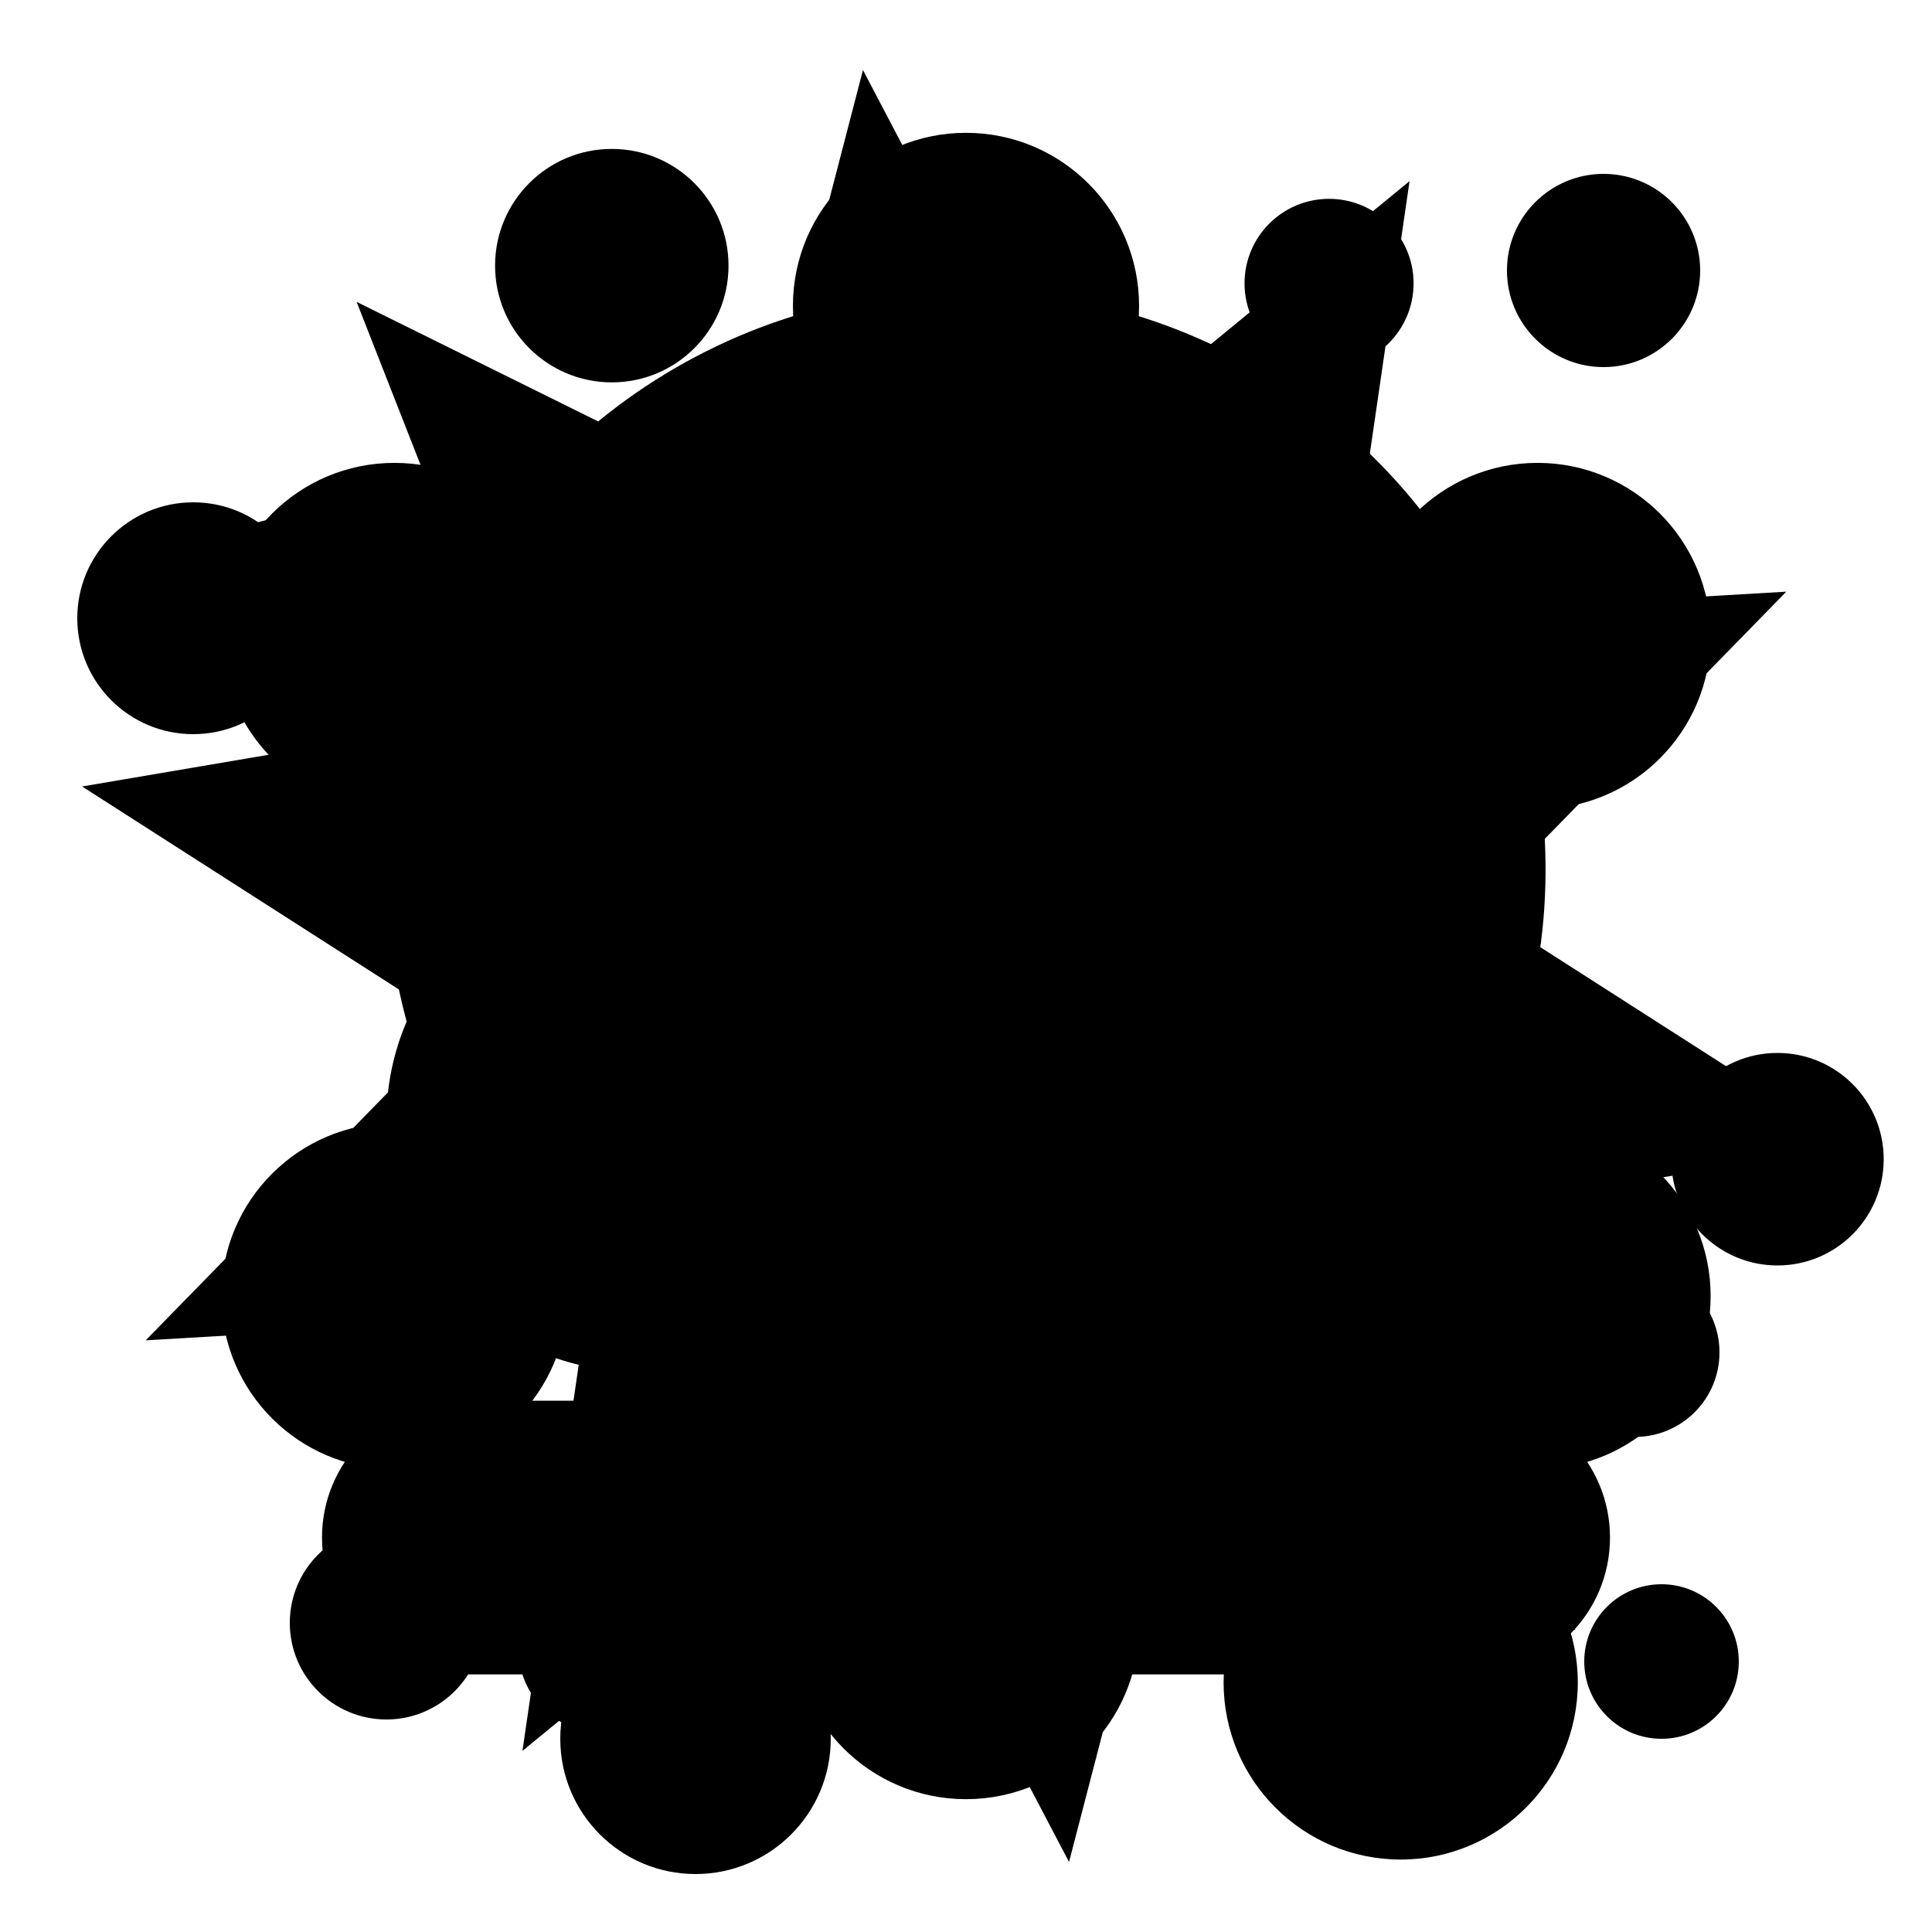
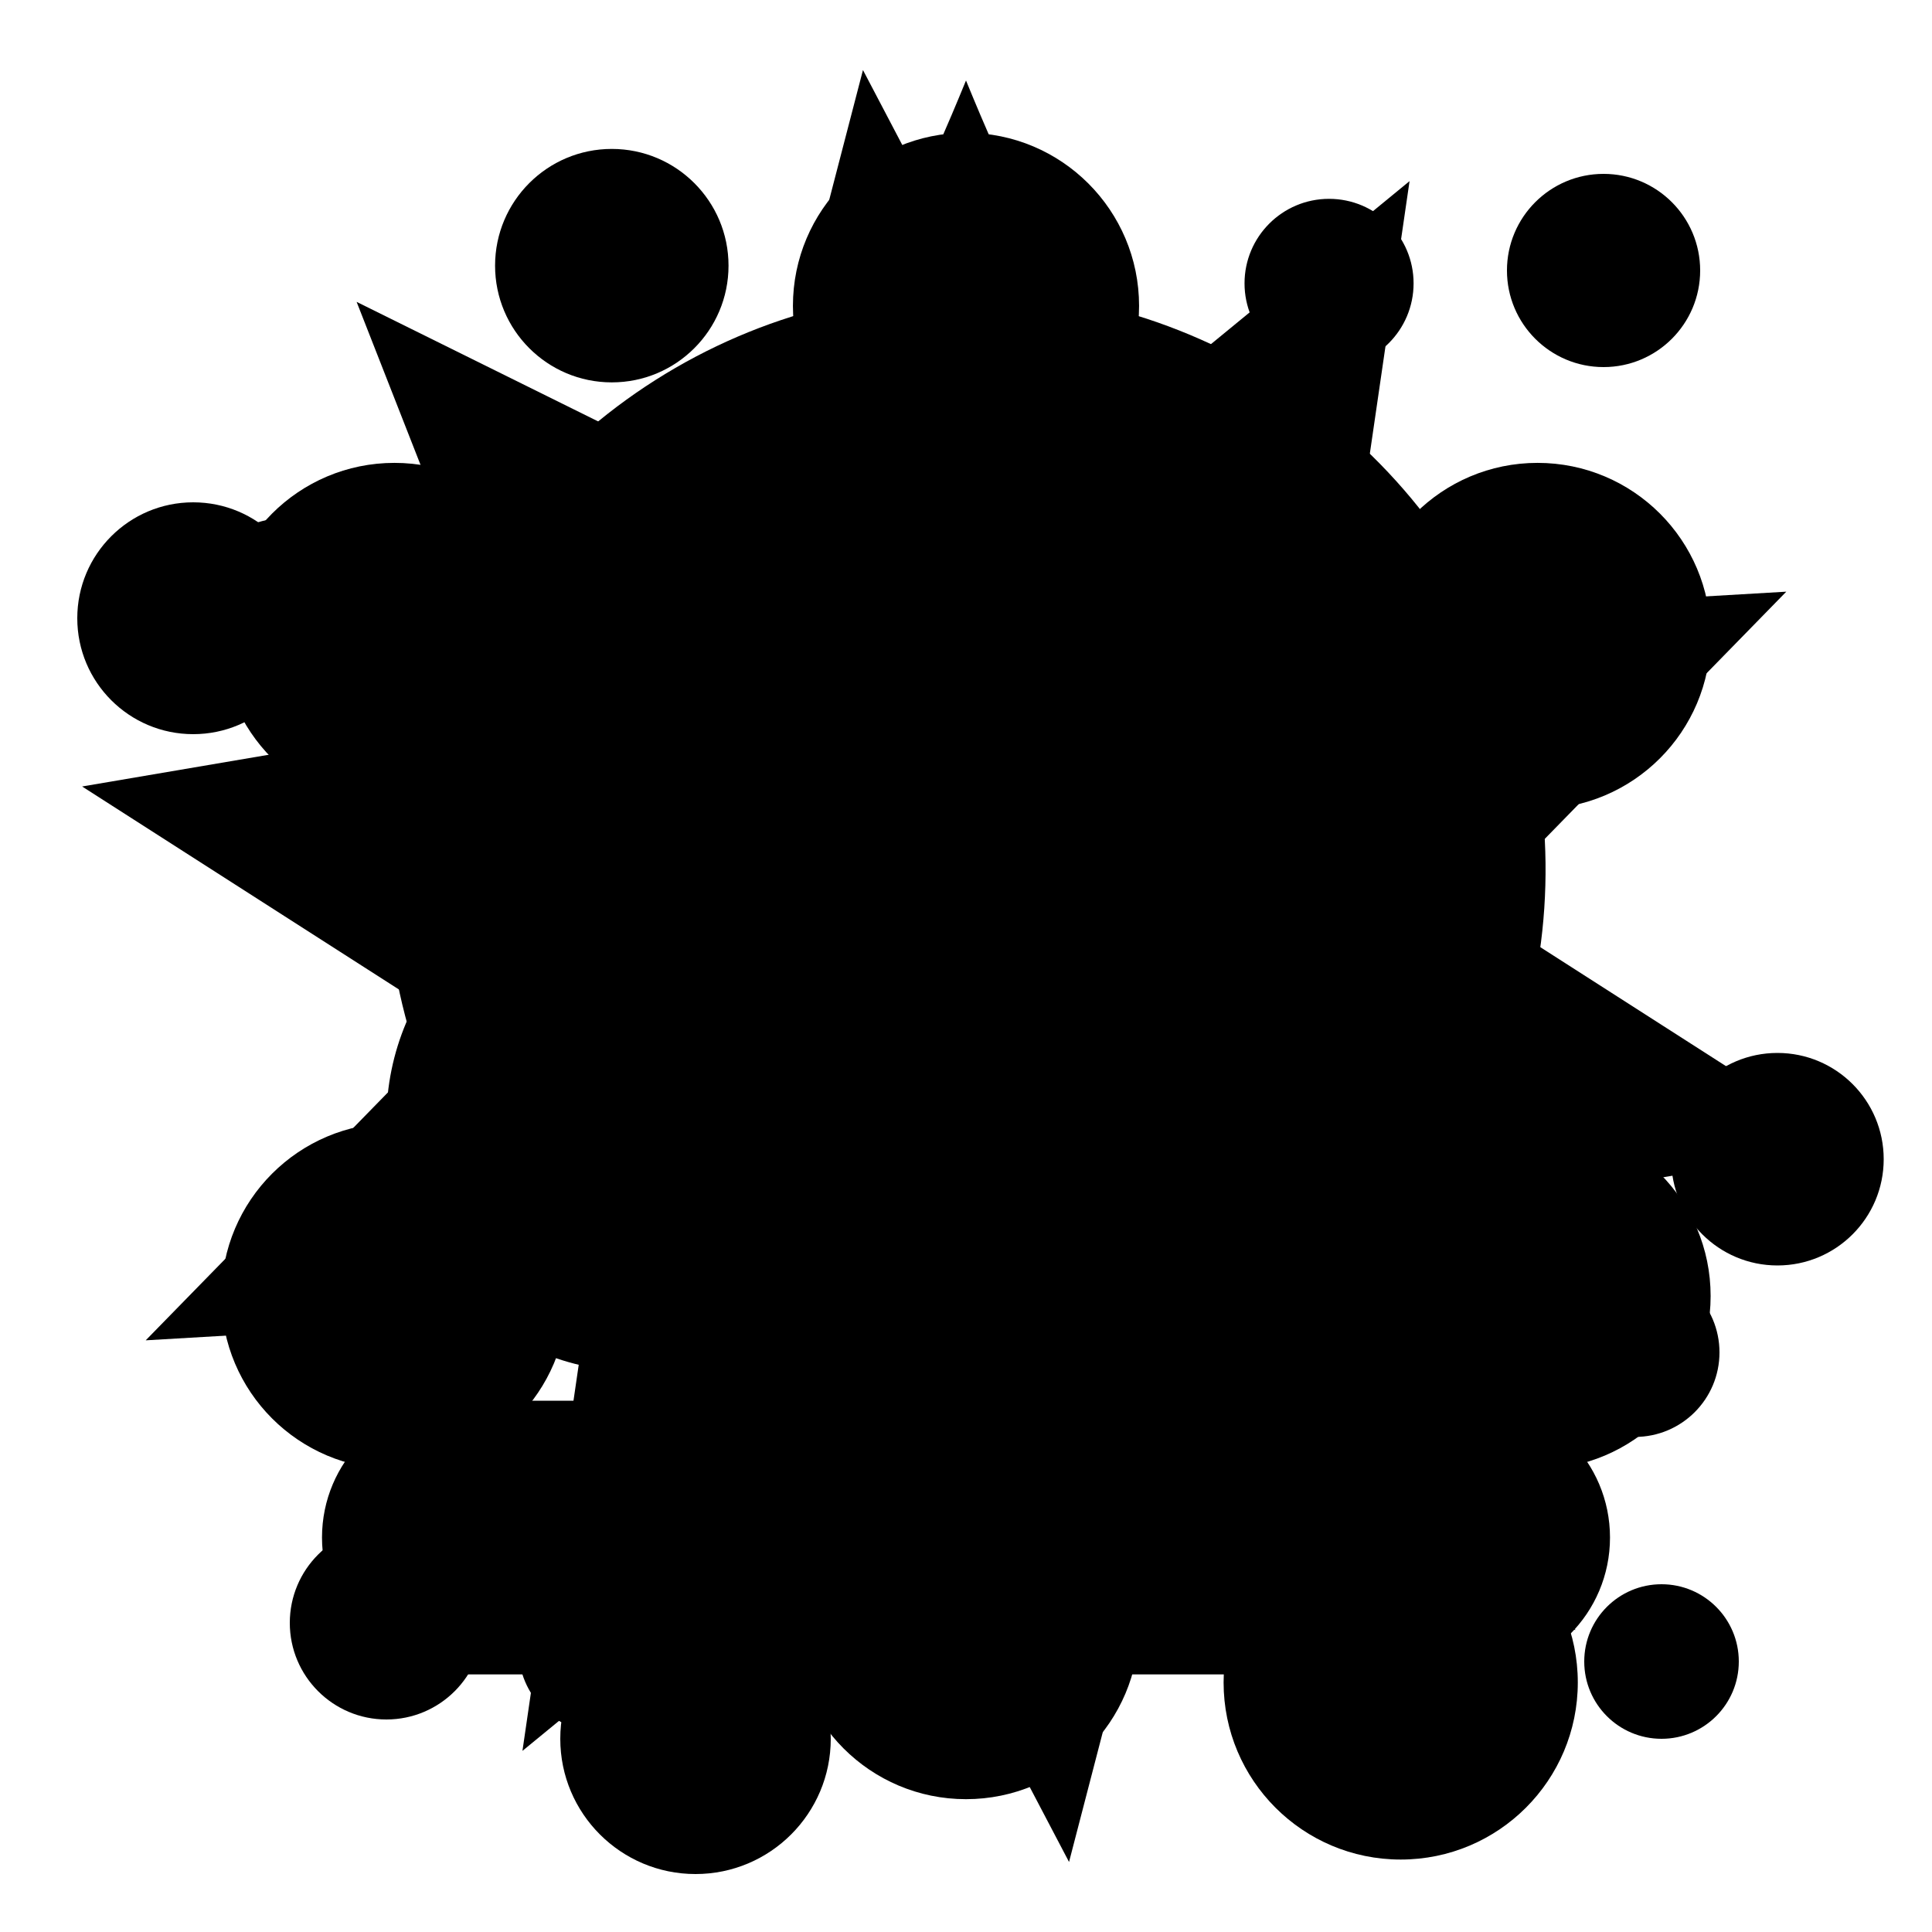
<svg xmlns="http://www.w3.org/2000/svg" class="am-export-feedback-svg" viewBox="0 0 24 24" width="24" height="24" aria-hidden="true" focusable="false" fill="currentColor">
  <g class="am-export-feedback-idle">
    <g class="am-export-feedback-tray">
      <path class="am-export-feedback-energy am-export-feedback-well" d="M5.7 17.4 H18.3 A1.7 1.7 0 0 1 18.3 20.8 H5.7 A1.7 1.7 0 0 1 5.7 17.4 Z" />
      <circle class="am-export-feedback-hole" cx="8.2" cy="19.1" r="0.85" />
      <circle class="am-export-feedback-hole" cx="15.6" cy="19.1" r="0.6" />
    </g>
    <g class="am-export-feedback-drop-group">
      <path class="am-export-feedback-energy am-export-feedback-drop" d="M12 2.6 C13.55 5.88 15.7 8.11 15.7 10.4 A3.7 3.7 0 1 1 8.3 10.4 C8.3 8.11 10.45 5.88 12 2.6 Z" />
      <circle class="am-export-feedback-hole" cx="13.1" cy="11.3" r="1.25" />
    </g>
+   </g>
+   <g class="am-export-feedback-fall">
+     <path class="am-export-feedback-energy" d="M12 1 C13.89 5.62 16.5 9.21 16.5 12 A4.5 4.5 0 1 1 7.5 12 C7.5 9.21 10.11 5.62 12 1 Z" />
+     <circle class="am-export-feedback-hole" cx="13" cy="13" r="1.4" />
  </g>
  <g class="am-export-feedback-busy">
    <circle class="am-export-feedback-energy am-export-feedback-dot am-export-feedback-dot-0" cx="12" cy="3.8" r="2.15" />
    <circle class="am-export-feedback-energy am-export-feedback-dot am-export-feedback-dot-1" cx="19.1" cy="7.9" r="2.15" />
    <circle class="am-export-feedback-energy am-export-feedback-dot am-export-feedback-dot-2" cx="19.1" cy="16.1" r="2.15" />
    <circle class="am-export-feedback-energy am-export-feedback-dot am-export-feedback-dot-3" cx="12" cy="20.2" r="2.15" />
    <circle class="am-export-feedback-energy am-export-feedback-dot am-export-feedback-dot-4" cx="4.9" cy="16.1" r="2.15" />
    <circle class="am-export-feedback-energy am-export-feedback-dot am-export-feedback-dot-5" cx="4.9" cy="7.9" r="2.15" />
    <circle class="am-export-feedback-hole am-export-feedback-dot-hole am-export-feedback-dot-hole-0" cx="12" cy="3.8" r="1.05" />
    <circle class="am-export-feedback-hole am-export-feedback-dot-hole am-export-feedback-dot-hole-1" cx="19.1" cy="7.9" r="1.05" />
    <circle class="am-export-feedback-hole am-export-feedback-dot-hole am-export-feedback-dot-hole-2" cx="19.1" cy="16.1" r="1.05" />
    <circle class="am-export-feedback-hole am-export-feedback-dot-hole am-export-feedback-dot-hole-3" cx="12" cy="20.2" r="1.05" />
    <circle class="am-export-feedback-hole am-export-feedback-dot-hole am-export-feedback-dot-hole-4" cx="4.9" cy="16.1" r="1.05" />
    <circle class="am-export-feedback-hole am-export-feedback-dot-hole am-export-feedback-dot-hole-5" cx="4.9" cy="7.9" r="1.05" />
  </g>
  <g class="am-export-feedback-outcome am-export-feedback-outcome-success">
    <path class="am-export-feedback-energy am-export-feedback-burst" d="M22.98 14.23 L17.57 15.15 L19.57 20.25 L14.66 17.82 L13.28 23.13 L10.73 18.27 L6.49 21.75 L7.28 16.33 L1.81 16.65 L5.64 12.73 L1.02 9.77 L6.43 8.85 L4.43 3.75 L9.34 6.18 L10.72 0.87 L13.27 5.73 L17.51 2.25 L16.72 7.67 L22.19 7.35 L18.36 11.27 Z" />
    <circle class="am-export-feedback-hole am-export-feedback-burst-hole" cx="12.6" cy="12.4" r="2.35" />
    <g class="am-export-feedback-flecks">
      <circle class="am-export-feedback-energy am-export-feedback-fleck" cx="16.51" cy="3.52" r="1.05" />
      <circle class="am-export-feedback-energy am-export-feedback-fleck" cx="20.31" cy="16.8" r="1.05" />
      <circle class="am-export-feedback-energy am-export-feedback-fleck" cx="7.49" cy="20.48" r="1.05" />
      <circle class="am-export-feedback-energy am-export-feedback-fleck" cx="3.52" cy="7.49" r="1.05" />
    </g>
  </g>
  <g class="am-export-feedback-outcome am-export-feedback-outcome-warning">
    <g class="am-export-feedback-ring">
      <path class="am-export-feedback-arc" d="M11.61 17.99 A7.2 7.2 0 1 1 18.67 13.51" />
      <circle class="am-export-feedback-hole am-export-feedback-arc-hole" cx="5.05" cy="9.15" r="1.2" />
    </g>
    <g class="am-export-feedback-chunk">
      <circle class="am-export-feedback-energy" cx="17.4" cy="20.9" r="2.2" />
      <circle class="am-export-feedback-hole" cx="17.9" cy="21.2" r="0.75" />
    </g>
  </g>
  <g class="am-export-feedback-outcome am-export-feedback-outcome-error">
    <g class="am-export-feedback-splat">
      <circle class="am-export-feedback-energy" cx="12" cy="12" r="5.52" />
      <circle class="am-export-feedback-energy" cx="7.92" cy="13.92" r="3.12" />
      <circle class="am-export-feedback-energy" cx="15.84" cy="9.6" r="3.12" />
      <circle class="am-export-feedback-energy" cx="14.88" cy="15.6" r="2.64" />
      <circle class="am-export-feedback-energy" cx="9.6" cy="8.4" r="2.4" />
      <circle class="am-export-feedback-hole" cx="12.48" cy="11.76" r="2.16" />
      <circle class="am-export-feedback-hole" cx="8.4" cy="13.68" r="1.08" />
    </g>
    <g class="am-export-feedback-sats">
      <circle class="am-export-feedback-energy am-export-feedback-sat" cx="2.4" cy="7.68" r="1.44" />
      <circle class="am-export-feedback-energy am-export-feedback-sat" cx="22.08" cy="14.4" r="1.32" />
      <circle class="am-export-feedback-energy am-export-feedback-sat" cx="4.8" cy="20.16" r="1.2" />
      <circle class="am-export-feedback-energy am-export-feedback-sat" cx="19.92" cy="3.36" r="1.2" />
      <circle class="am-export-feedback-energy am-export-feedback-sat" cx="20.64" cy="20.64" r="0.96" />
    </g>
    <g class="am-export-feedback-drip">
      <path class="am-export-feedback-drip-line" d="M8.64 16.32 V20.64" />
      <circle class="am-export-feedback-energy" cx="8.64" cy="21.6" r="1.68" />
    </g>
    <g class="am-export-feedback-dizzy">
      <circle class="am-export-feedback-energy" cx="7.6" cy="3.3" r="1.45" />
      <circle class="am-export-feedback-hole" cx="7.9" cy="3.4" r="0.62" />
    </g>
  </g>
</svg>
